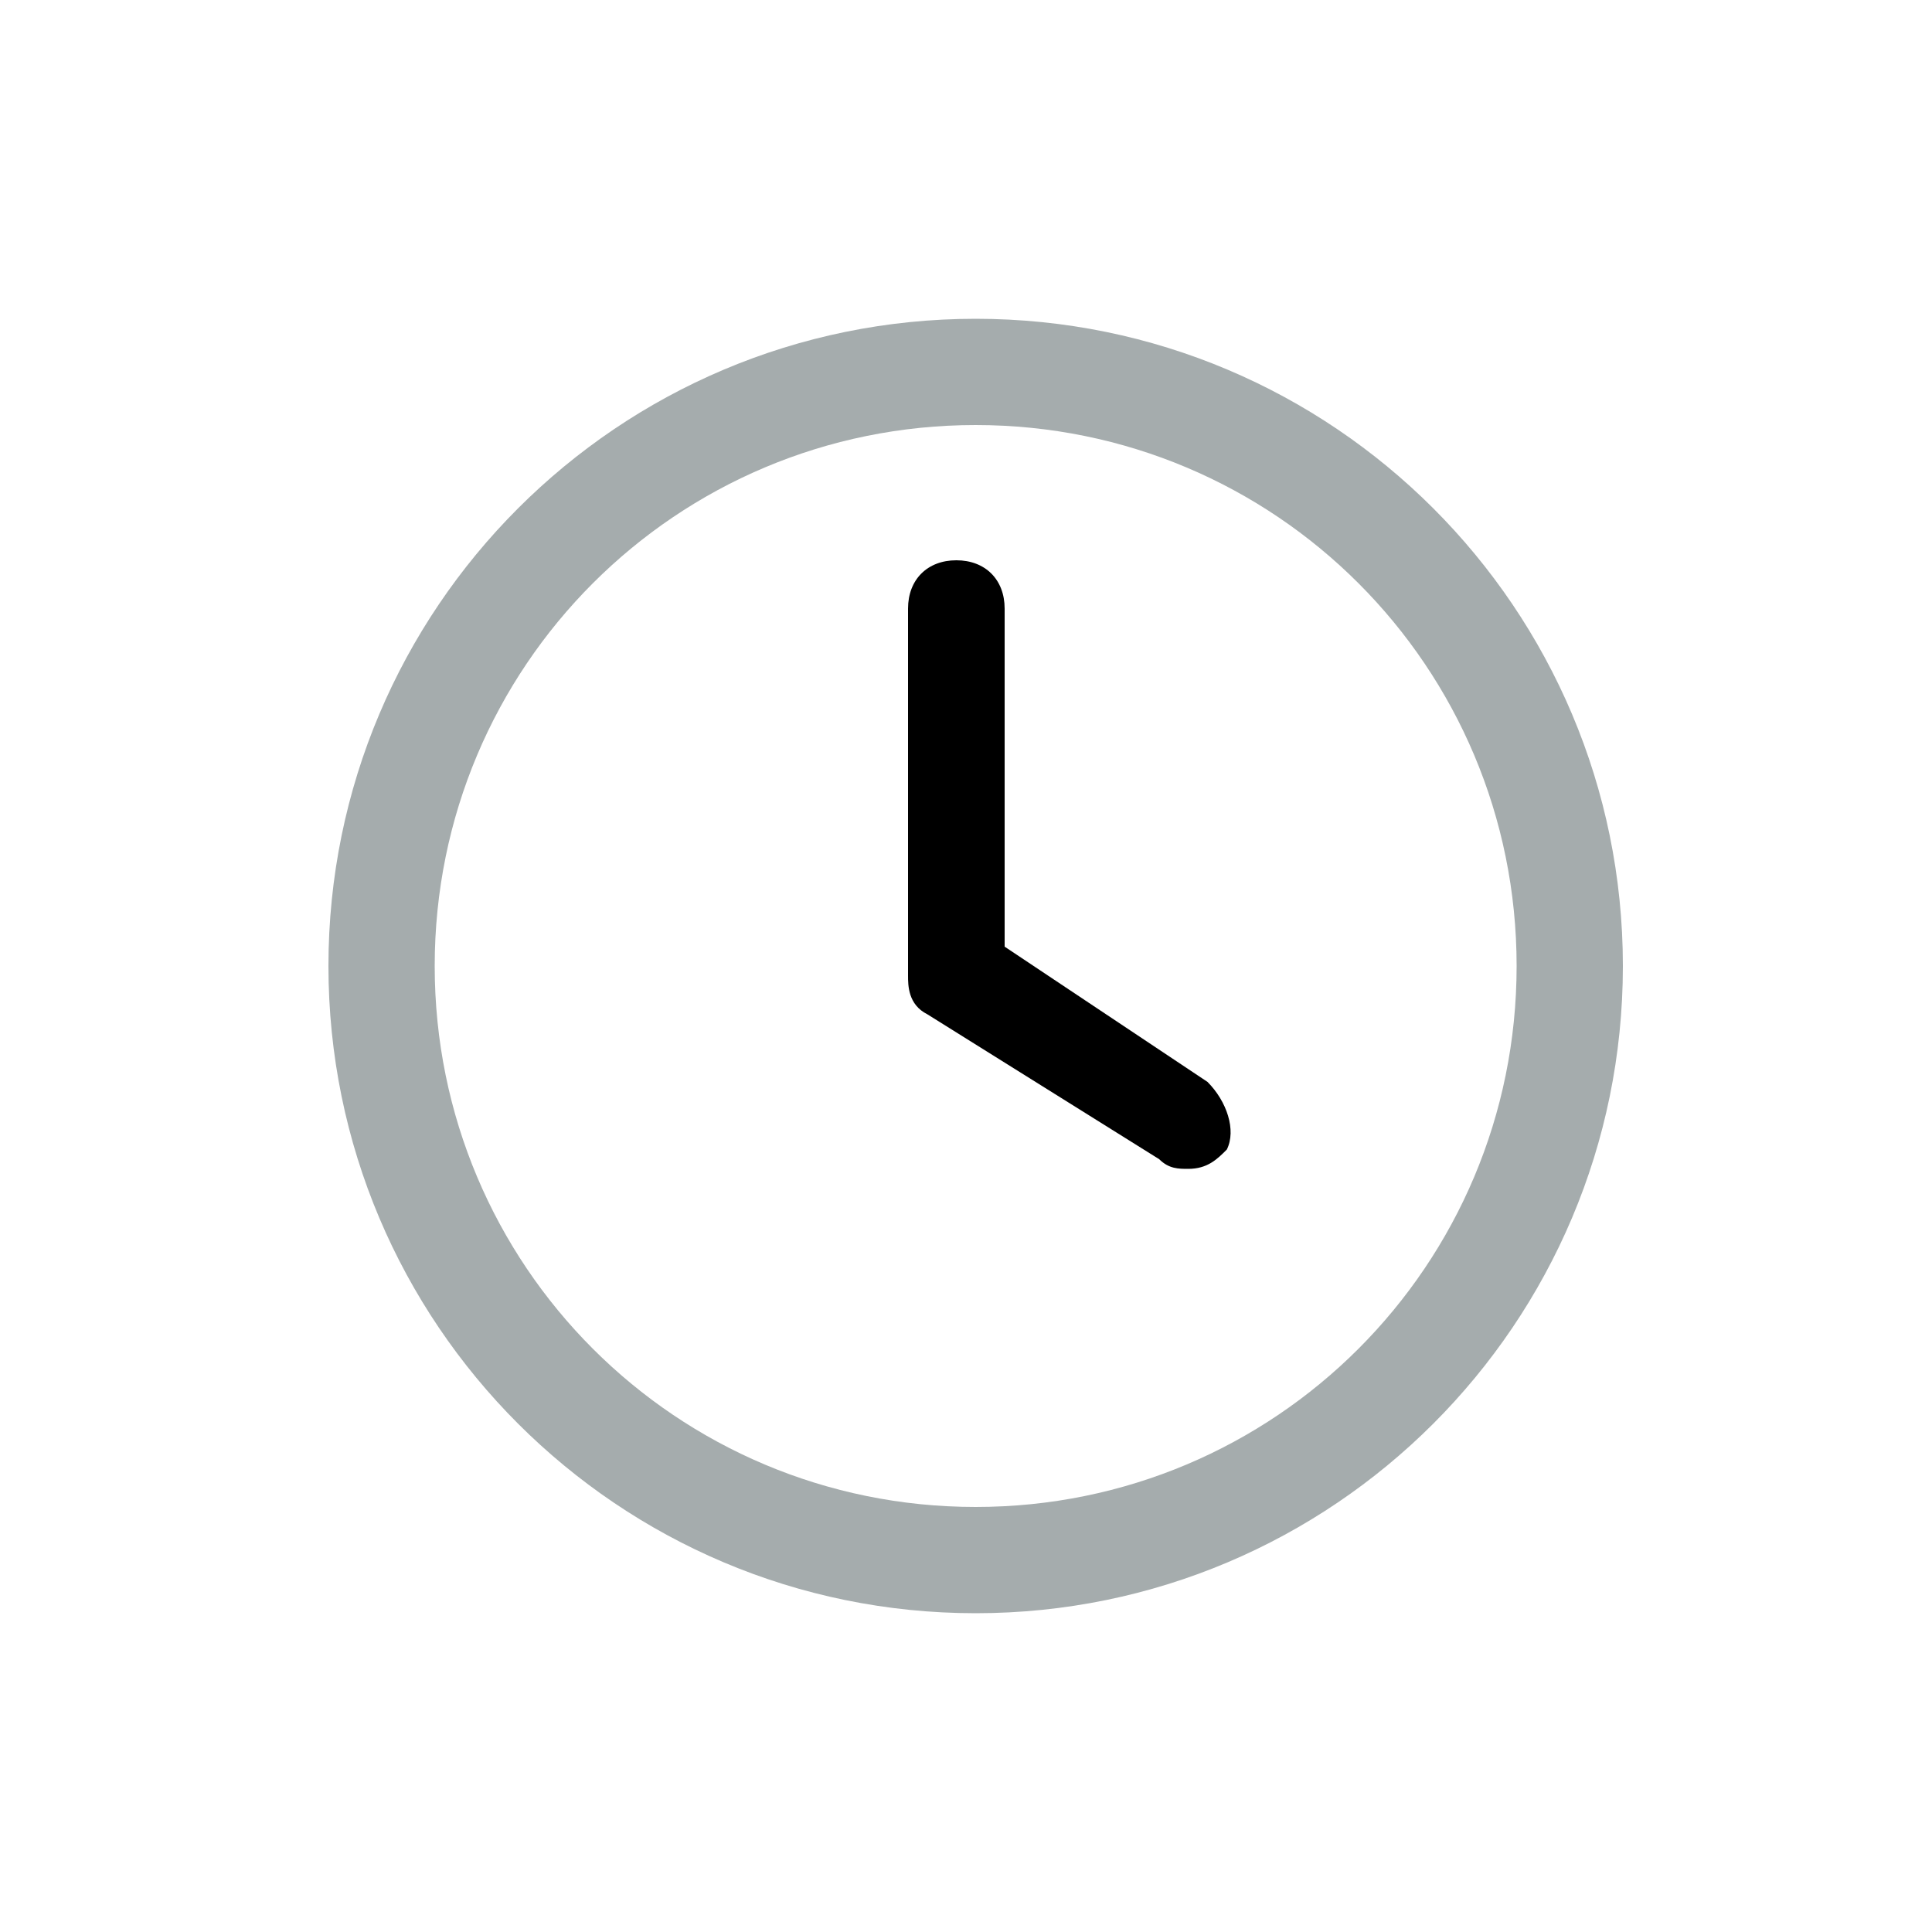
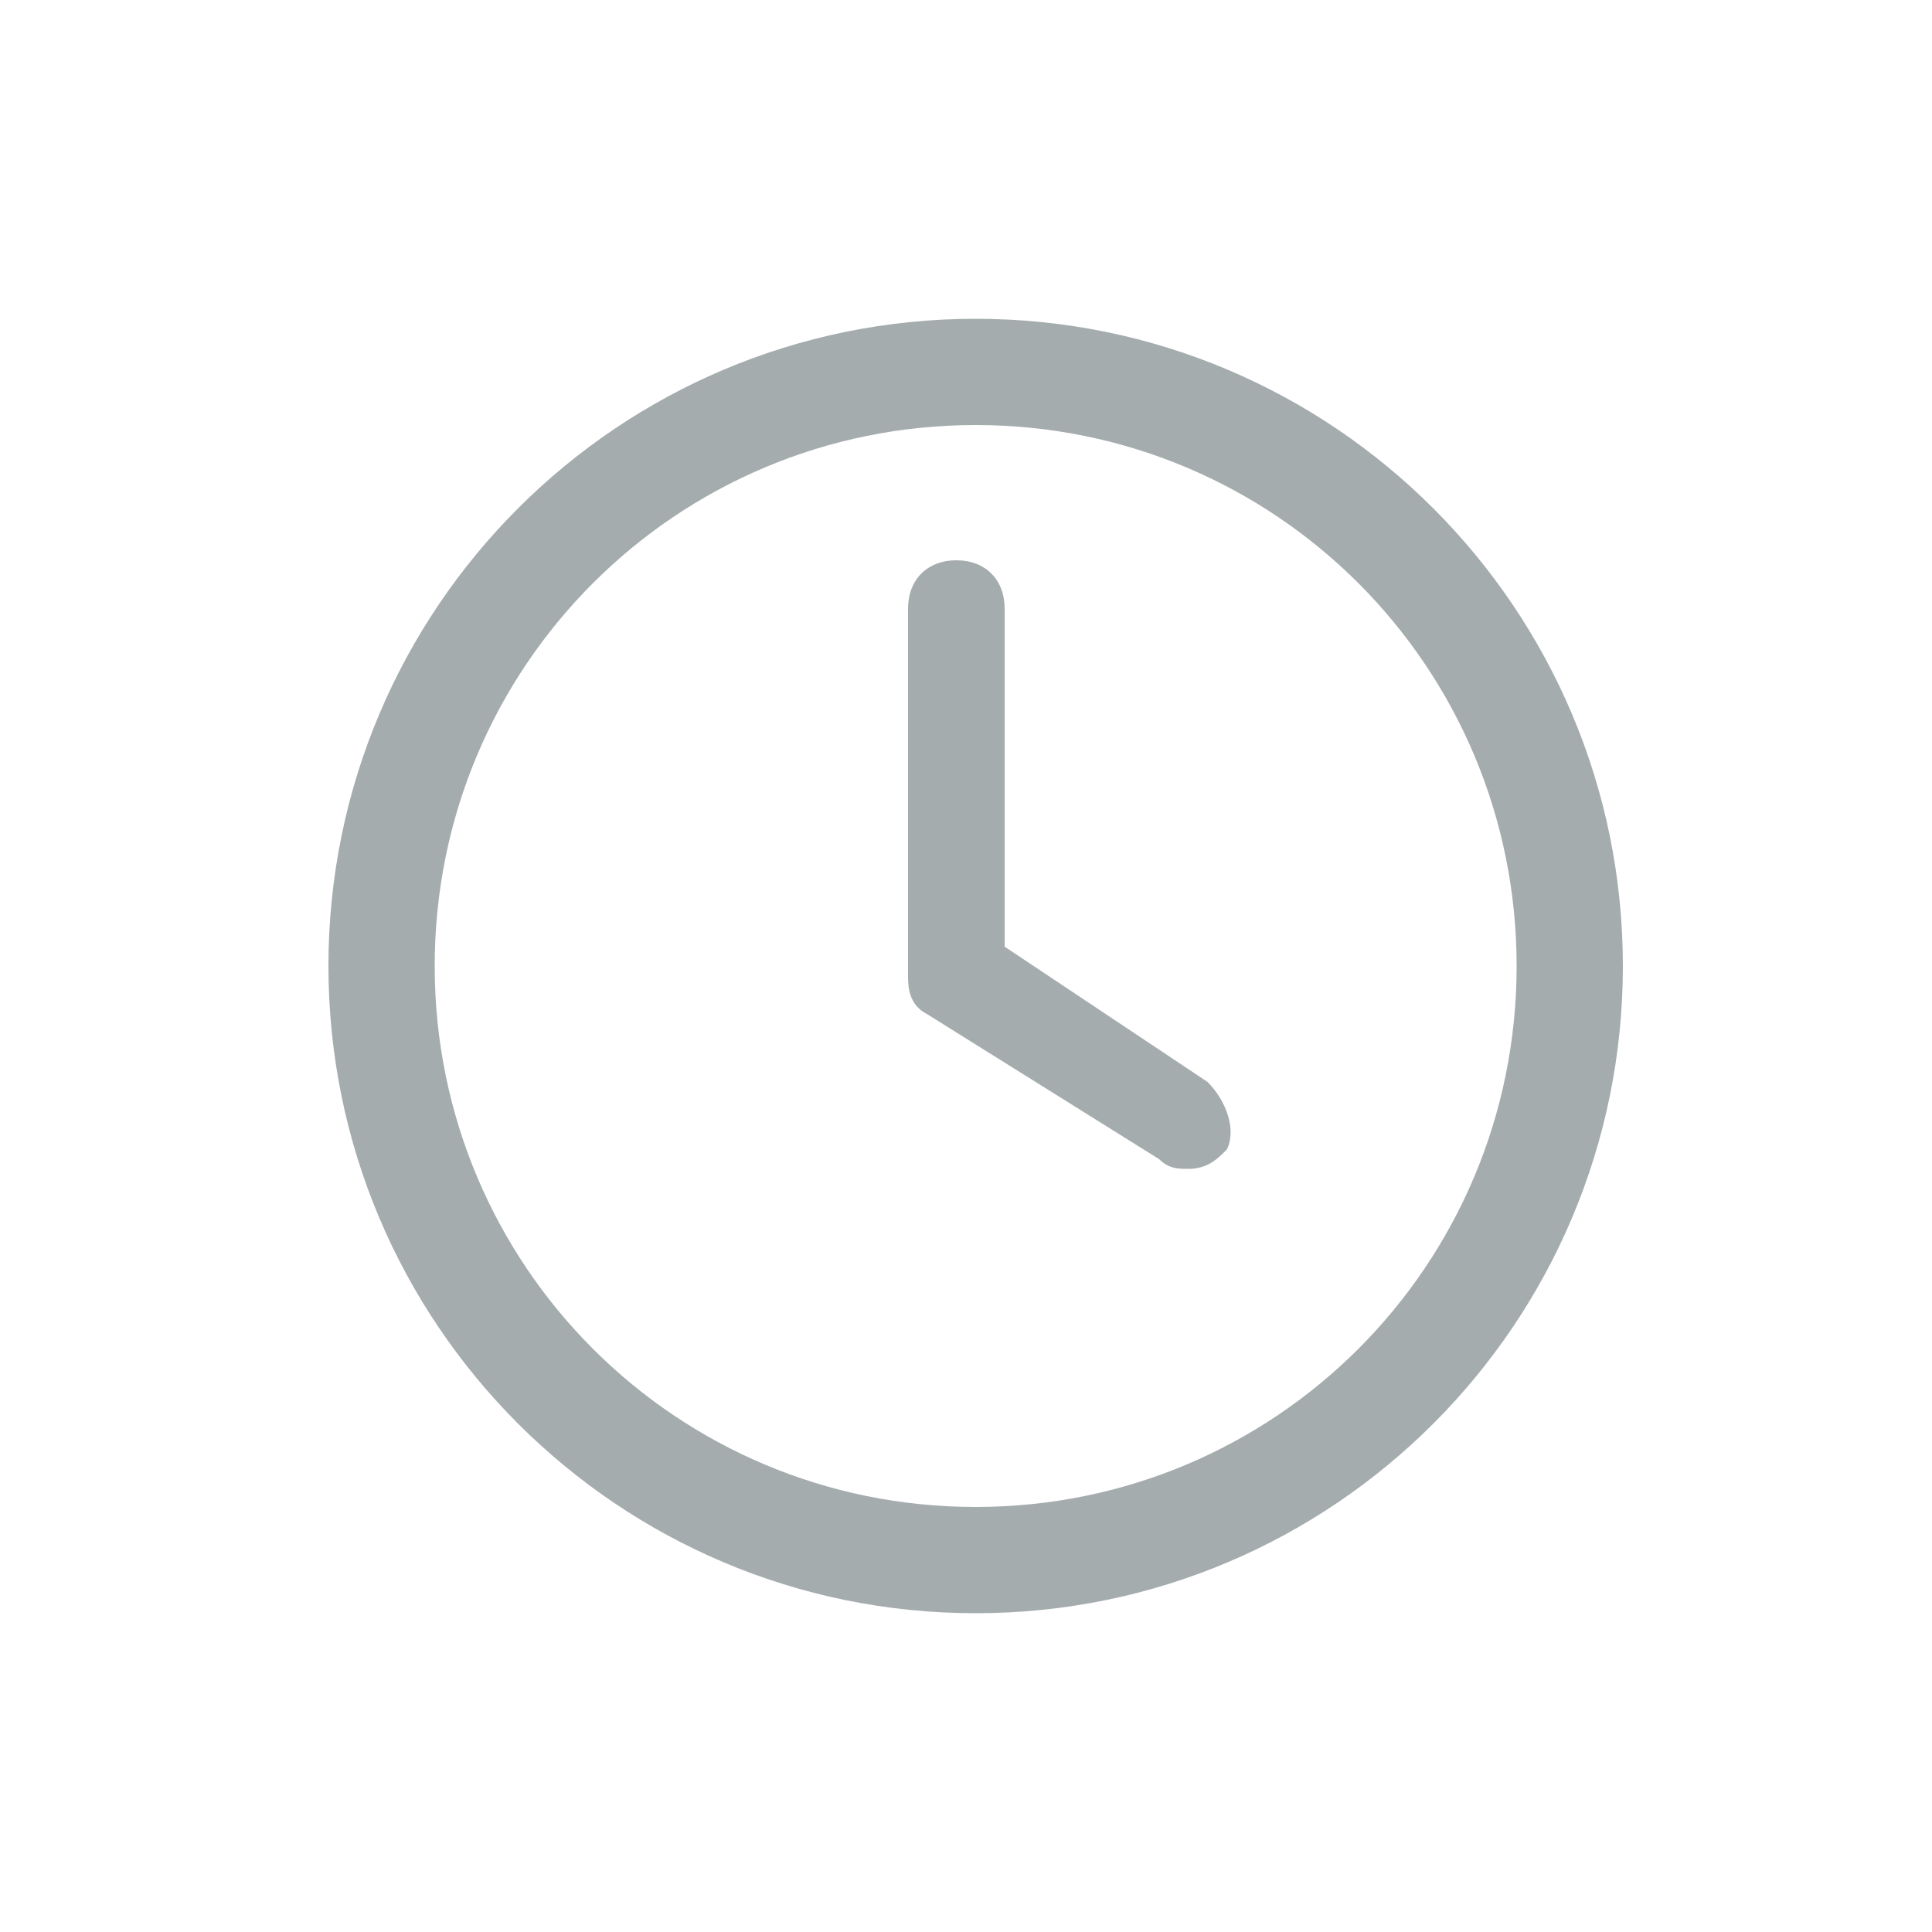
- <svg version="1.1" id="Layer_1" x="0px" y="0px" viewBox="-289 191 20 20" style="enable-background:new -289 191 20 20;" xml:space="preserve">
+ <svg xmlns="http://www.w3.org/2000/svg" version="1.1" id="Layer_1" x="0px" y="0px" viewBox="-289 191 20 20" style="enable-background:new -289 191 20 20;" xml:space="preserve">
+   <style type="text/css">
+ 	.st0{fill:#A5ACAD;}
+ </style>
  <g>
-     <path fill="#A5ACAD" class="st0" d="M-278.9,207.7c-3.7,0-6.7-3-6.7-6.7s3-6.7,6.7-6.7s6.7,3,6.7,6.7S-275.2,207.7-278.9,207.7z M-278.9,195.4    c-3.1,0-5.6,2.5-5.6,5.6s2.5,5.6,5.6,5.6c3.1,0,5.6-2.5,5.6-5.6S-275.8,195.4-278.9,195.4z" />
-     <path class="st0" d="M-276.7,203.1c-0.1,0-0.2,0-0.3-0.1l-2.4-1.5c-0.2-0.1-0.2-0.3-0.2-0.4v-3.8c0-0.3,0.2-0.5,0.5-0.5    s0.5,0.2,0.5,0.5v3.5l2.1,1.4c0.2,0.2,0.3,0.5,0.2,0.7C-276.4,203-276.5,203.1-276.7,203.1z" />
+     <g>
+       <path class="st0" d="M-278.9,207.7c-3.7,0-6.7-3-6.7-6.7s3-6.7,6.7-6.7s6.7,3,6.7,6.7S-275.2,207.7-278.9,207.7z M-278.9,195.4    c-3.1,0-5.6,2.5-5.6,5.6s2.5,5.6,5.6,5.6c3.1,0,5.6-2.5,5.6-5.6S-275.8,195.4-278.9,195.4z" />
+     </g>
+     <g>
+       <path class="st0" d="M-276.7,203.1c-0.1,0-0.2,0-0.3-0.1l-2.4-1.5c-0.2-0.1-0.2-0.3-0.2-0.4v-3.8c0-0.3,0.2-0.5,0.5-0.5    s0.5,0.2,0.5,0.5v3.5l2.1,1.4c0.2,0.2,0.3,0.5,0.2,0.7C-276.4,203-276.5,203.1-276.7,203.1z" />
+     </g>
  </g>
</svg>
